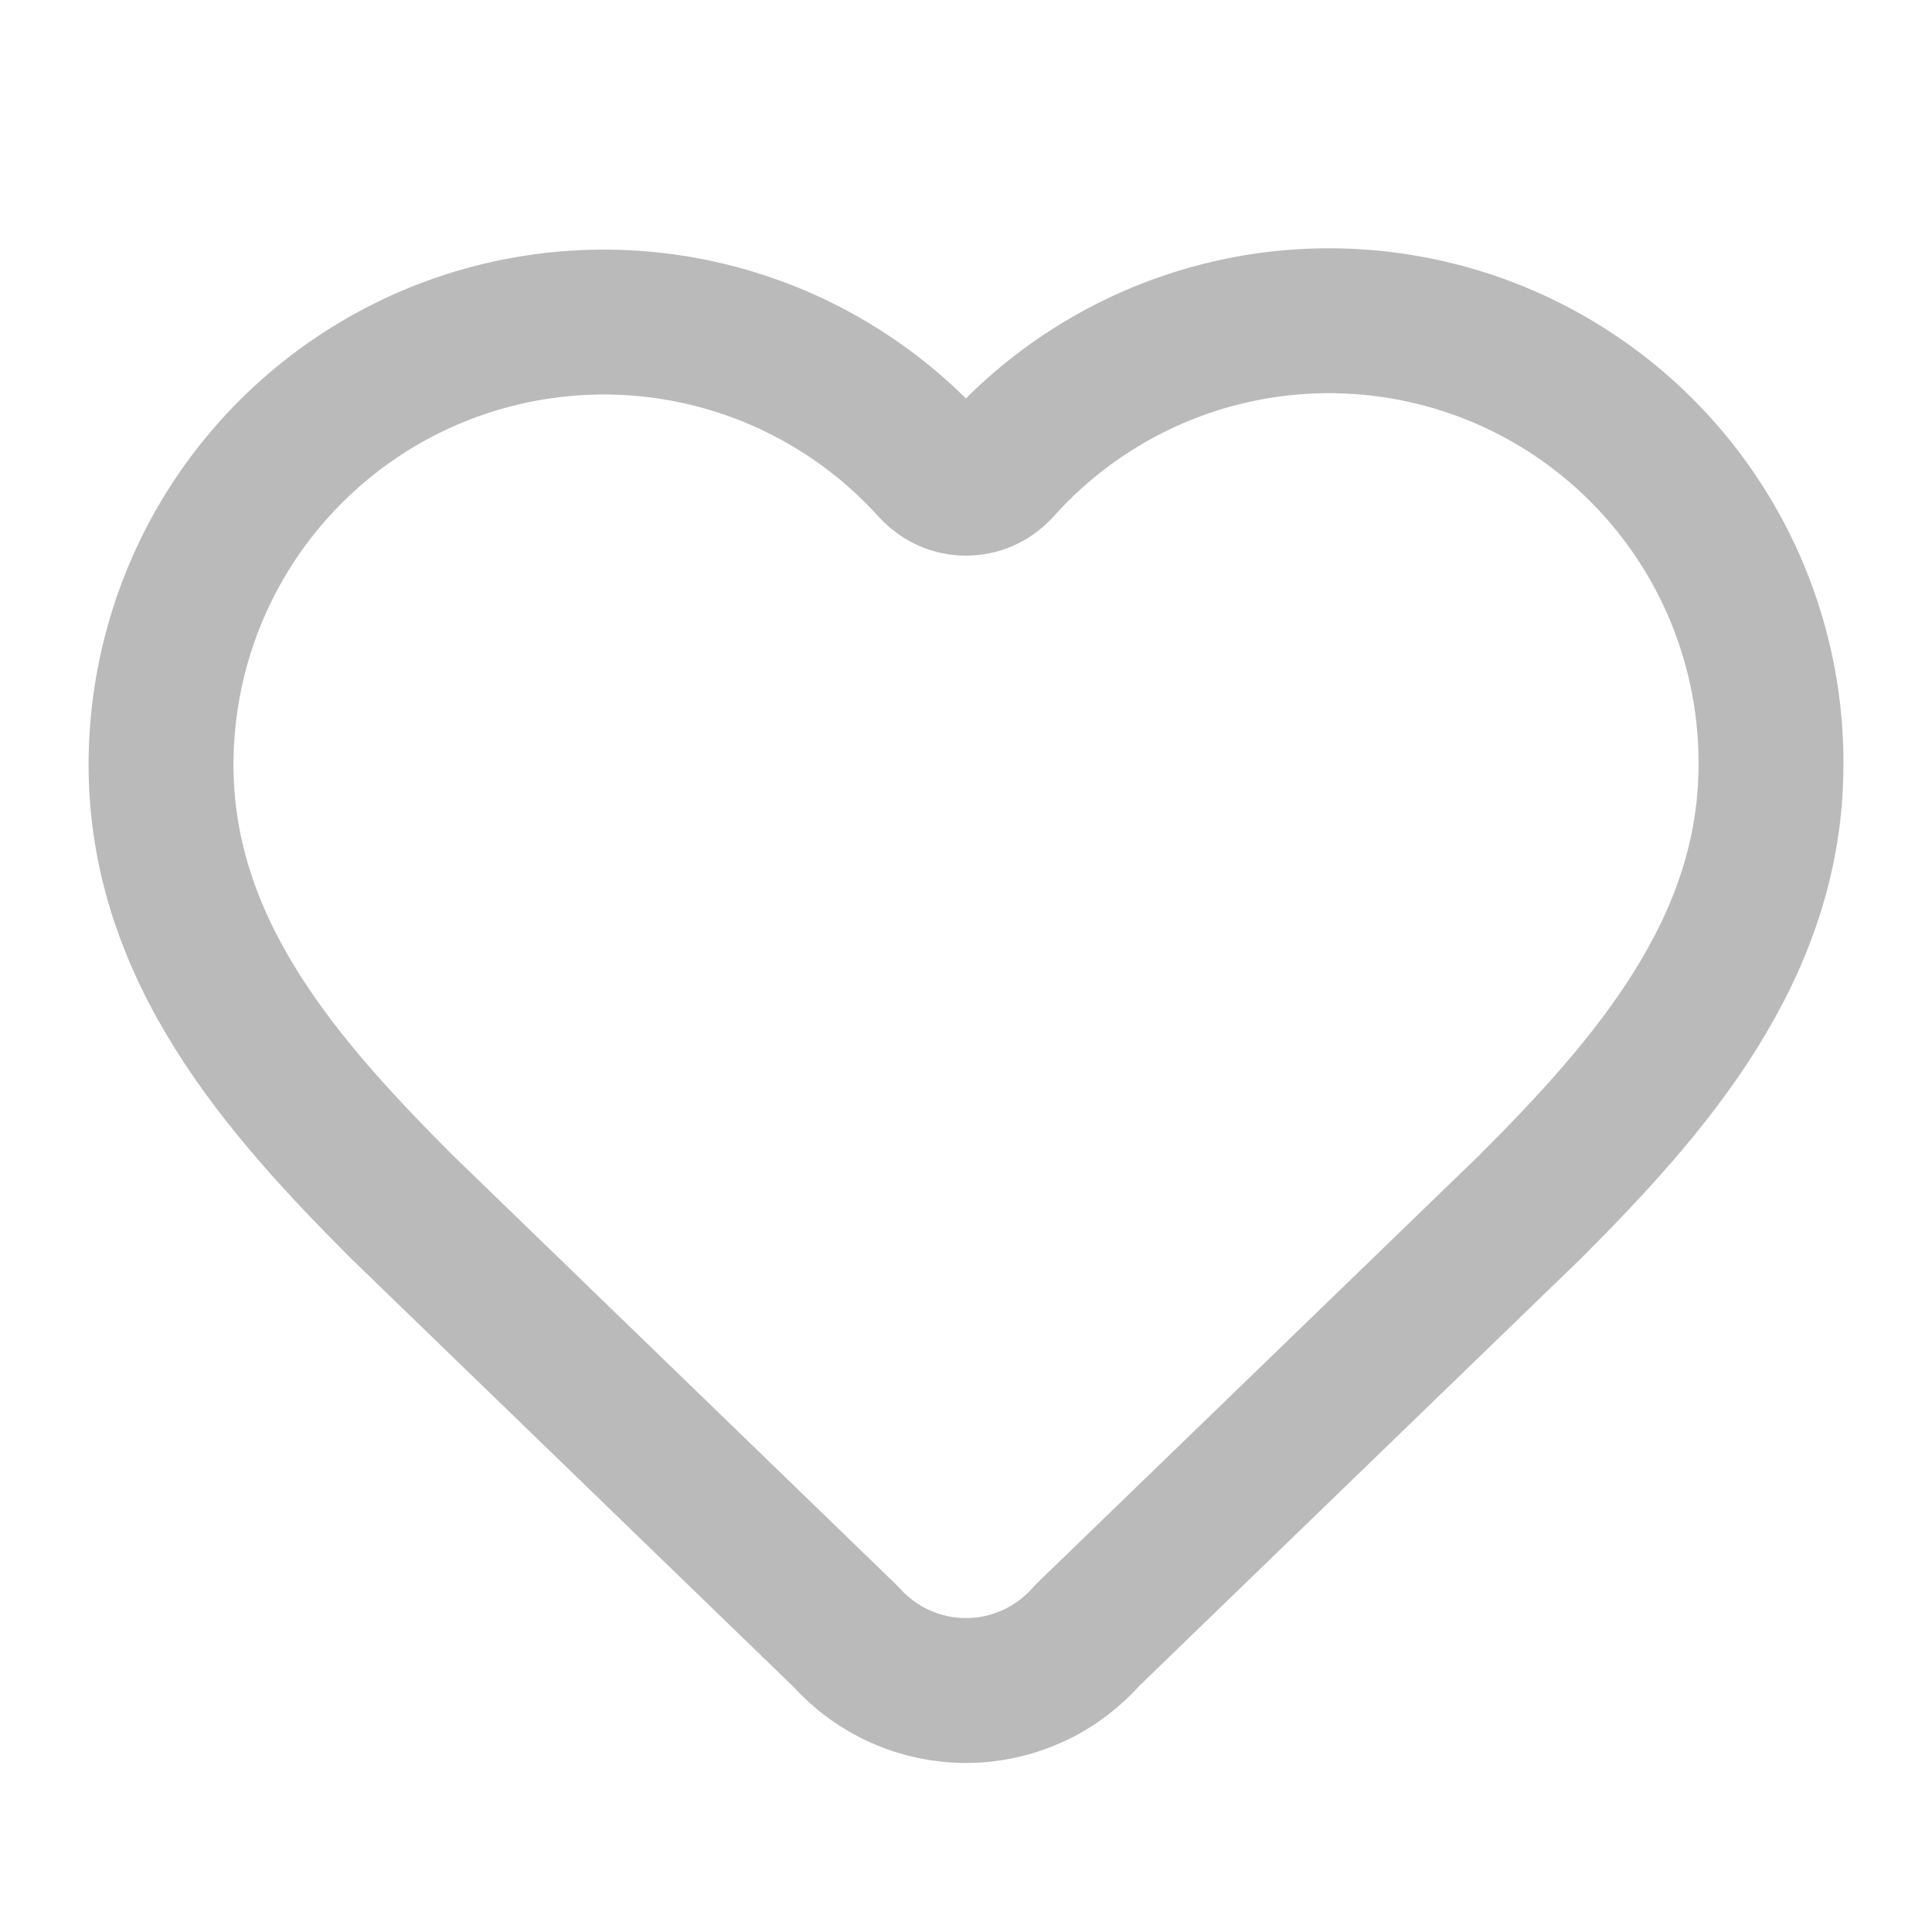
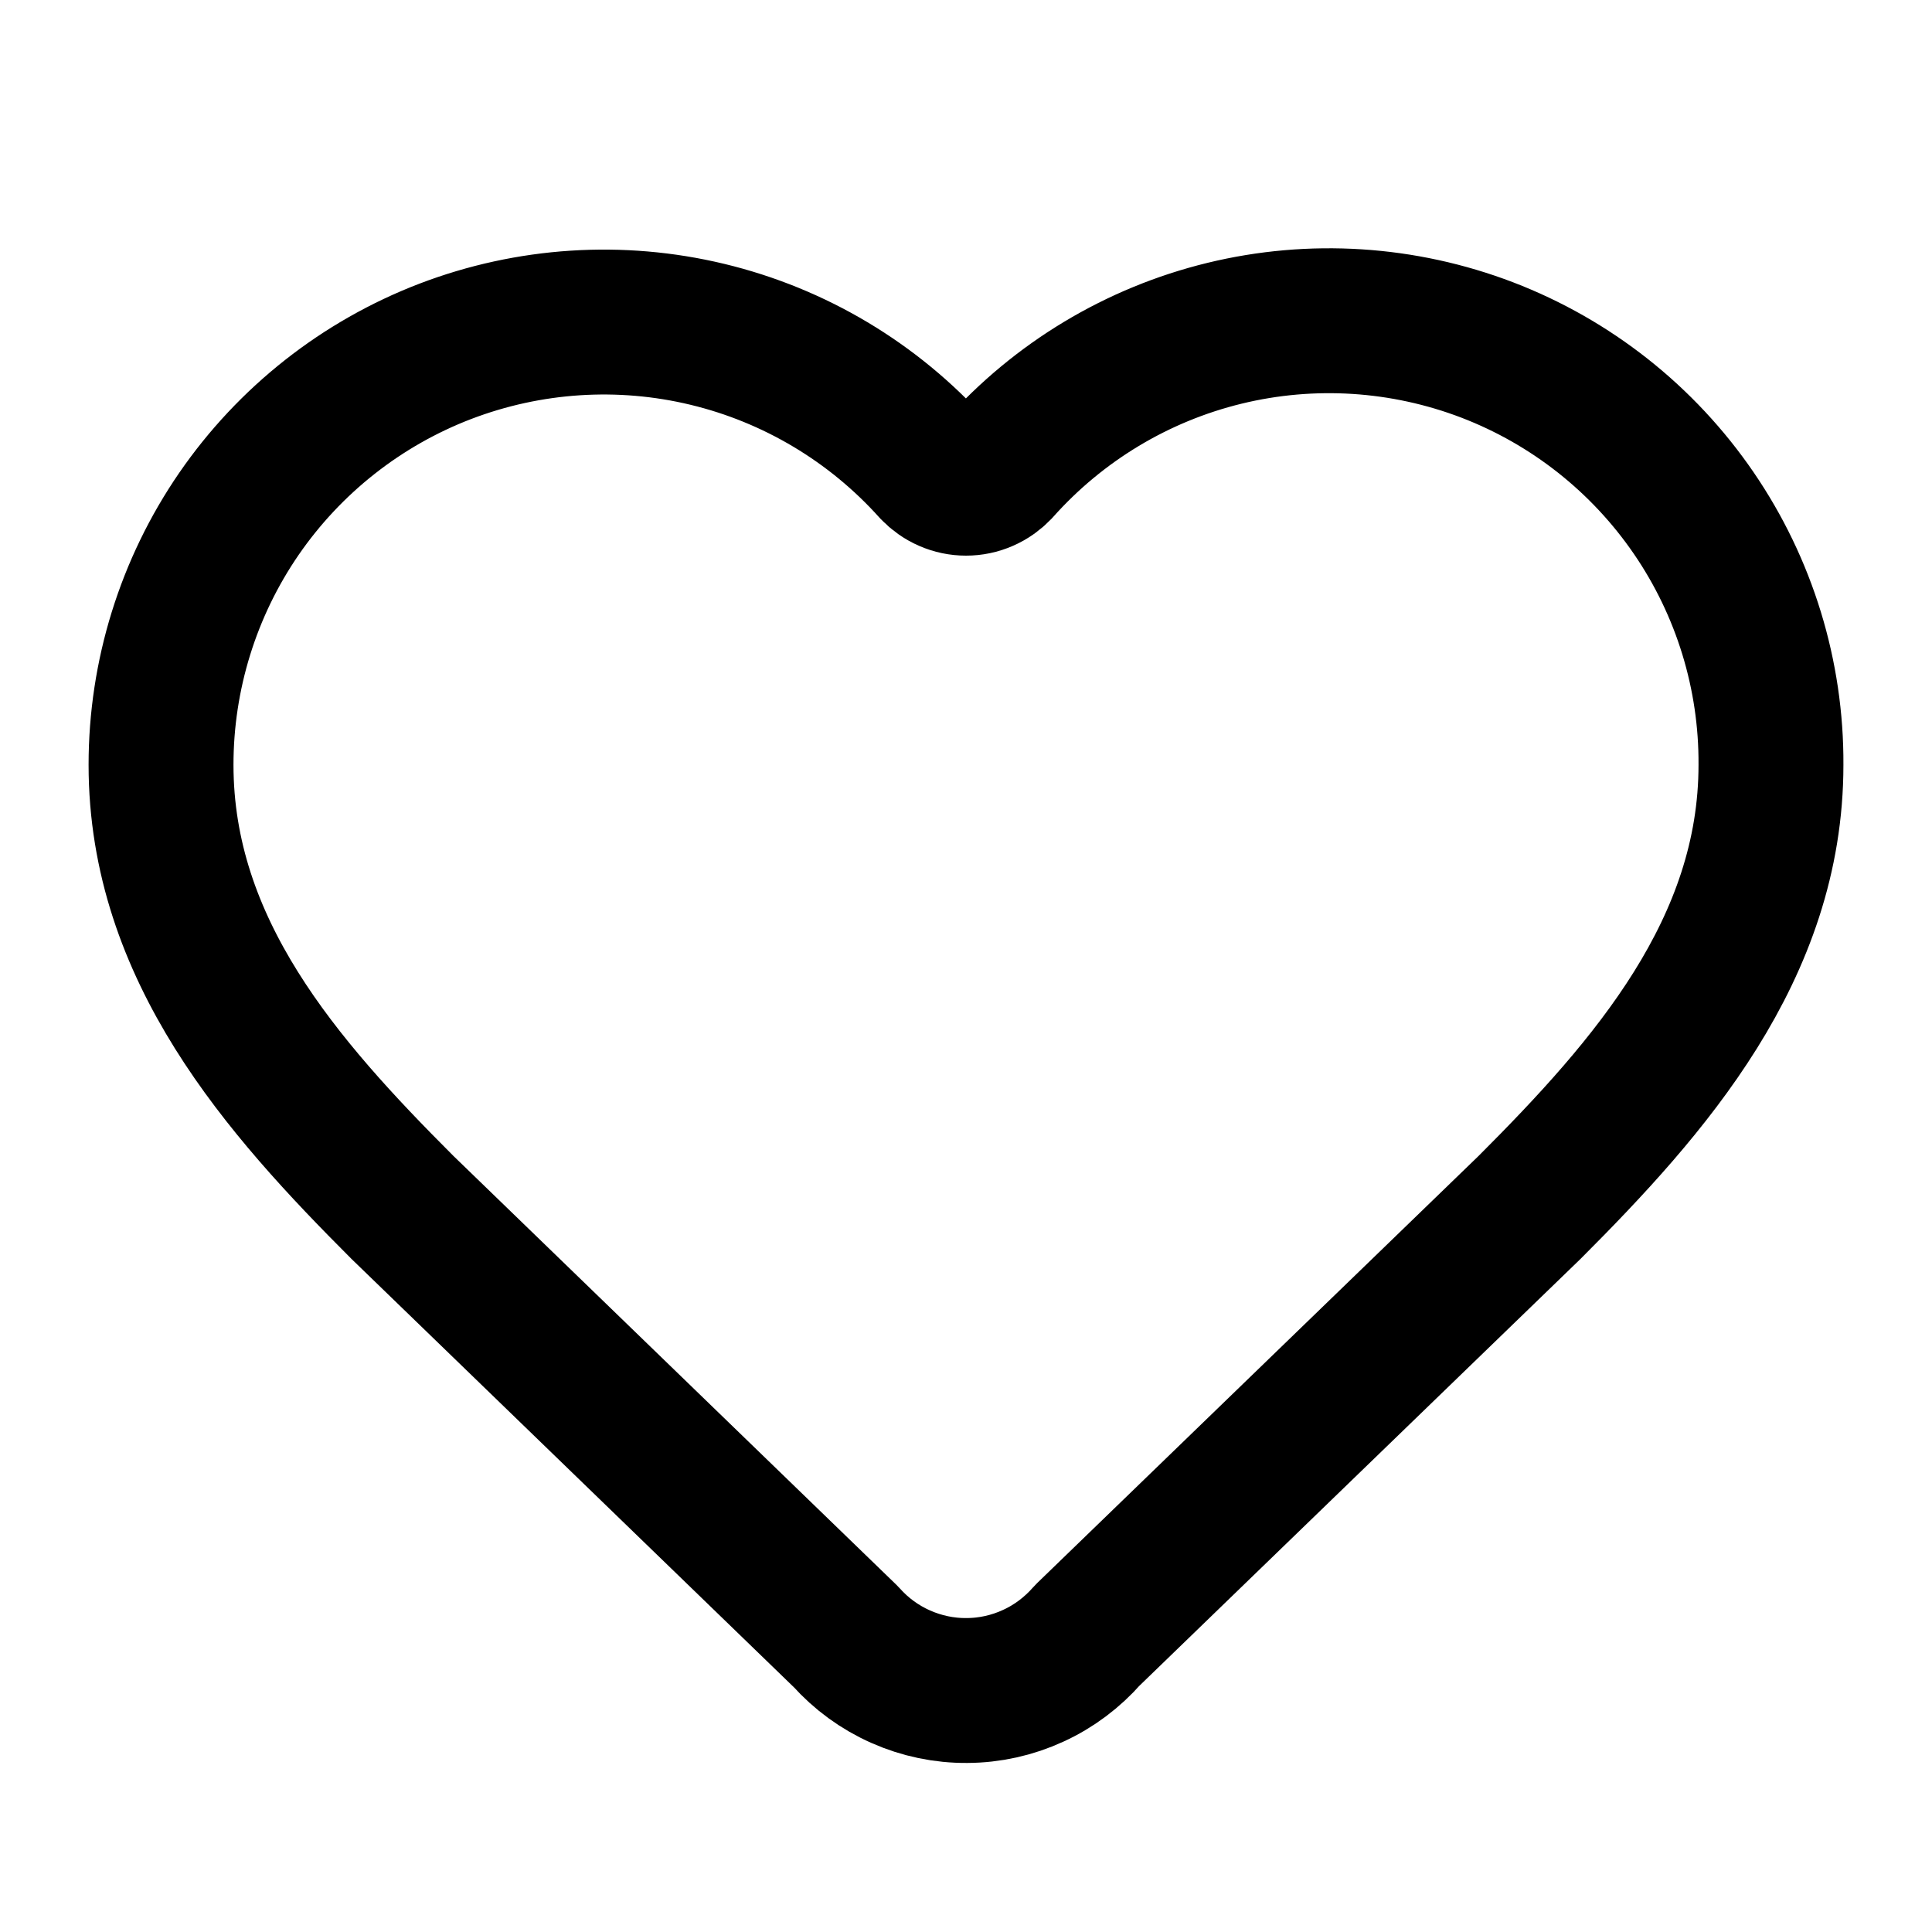
<svg xmlns="http://www.w3.org/2000/svg" width="20" height="20" viewBox="0 0 20 20" fill="none">
-   <path d="M1.667 7.917C1.667 6.99 1.948 6.084 2.473 5.32C2.999 4.556 3.744 3.969 4.61 3.637C5.476 3.306 6.422 3.244 7.323 3.461C8.225 3.678 9.039 4.164 9.659 4.854C9.703 4.9 9.756 4.938 9.814 4.963C9.873 4.989 9.936 5.002 10 5.002C10.064 5.002 10.127 4.989 10.186 4.963C10.244 4.938 10.297 4.9 10.341 4.854C10.959 4.16 11.773 3.67 12.676 3.45C13.579 3.23 14.528 3.291 15.396 3.623C16.264 3.956 17.009 4.545 17.534 5.312C18.059 6.079 18.338 6.988 18.333 7.917C18.333 9.825 17.083 11.25 15.833 12.5L11.257 16.928C11.101 17.106 10.91 17.25 10.695 17.348C10.48 17.447 10.247 17.499 10.01 17.5C9.774 17.502 9.54 17.453 9.324 17.357C9.107 17.261 8.914 17.12 8.757 16.944L4.167 12.5C2.917 11.25 1.667 9.834 1.667 7.917Z" stroke="#BABABA" stroke-width="1.5" stroke-linecap="round" stroke-linejoin="round" />
+   <path d="M1.667 7.917C1.667 6.99 1.948 6.084 2.473 5.32C2.999 4.556 3.744 3.969 4.61 3.637C5.476 3.306 6.422 3.244 7.323 3.461C8.225 3.678 9.039 4.164 9.659 4.854C9.703 4.9 9.756 4.938 9.814 4.963C9.873 4.989 9.936 5.002 10 5.002C10.064 5.002 10.127 4.989 10.186 4.963C10.244 4.938 10.297 4.9 10.341 4.854C10.959 4.16 11.773 3.67 12.676 3.45C13.579 3.23 14.528 3.291 15.396 3.623C16.264 3.956 17.009 4.545 17.534 5.312C18.059 6.079 18.338 6.988 18.333 7.917C18.333 9.825 17.083 11.25 15.833 12.5L11.257 16.928C11.101 17.106 10.91 17.25 10.695 17.348C10.48 17.447 10.247 17.499 10.01 17.5C9.774 17.502 9.54 17.453 9.324 17.357C9.107 17.261 8.914 17.12 8.757 16.944L4.167 12.5C2.917 11.25 1.667 9.834 1.667 7.917Z" stroke="currentColor" stroke-width="1.5" stroke-linecap="round" stroke-linejoin="round" />
</svg>
